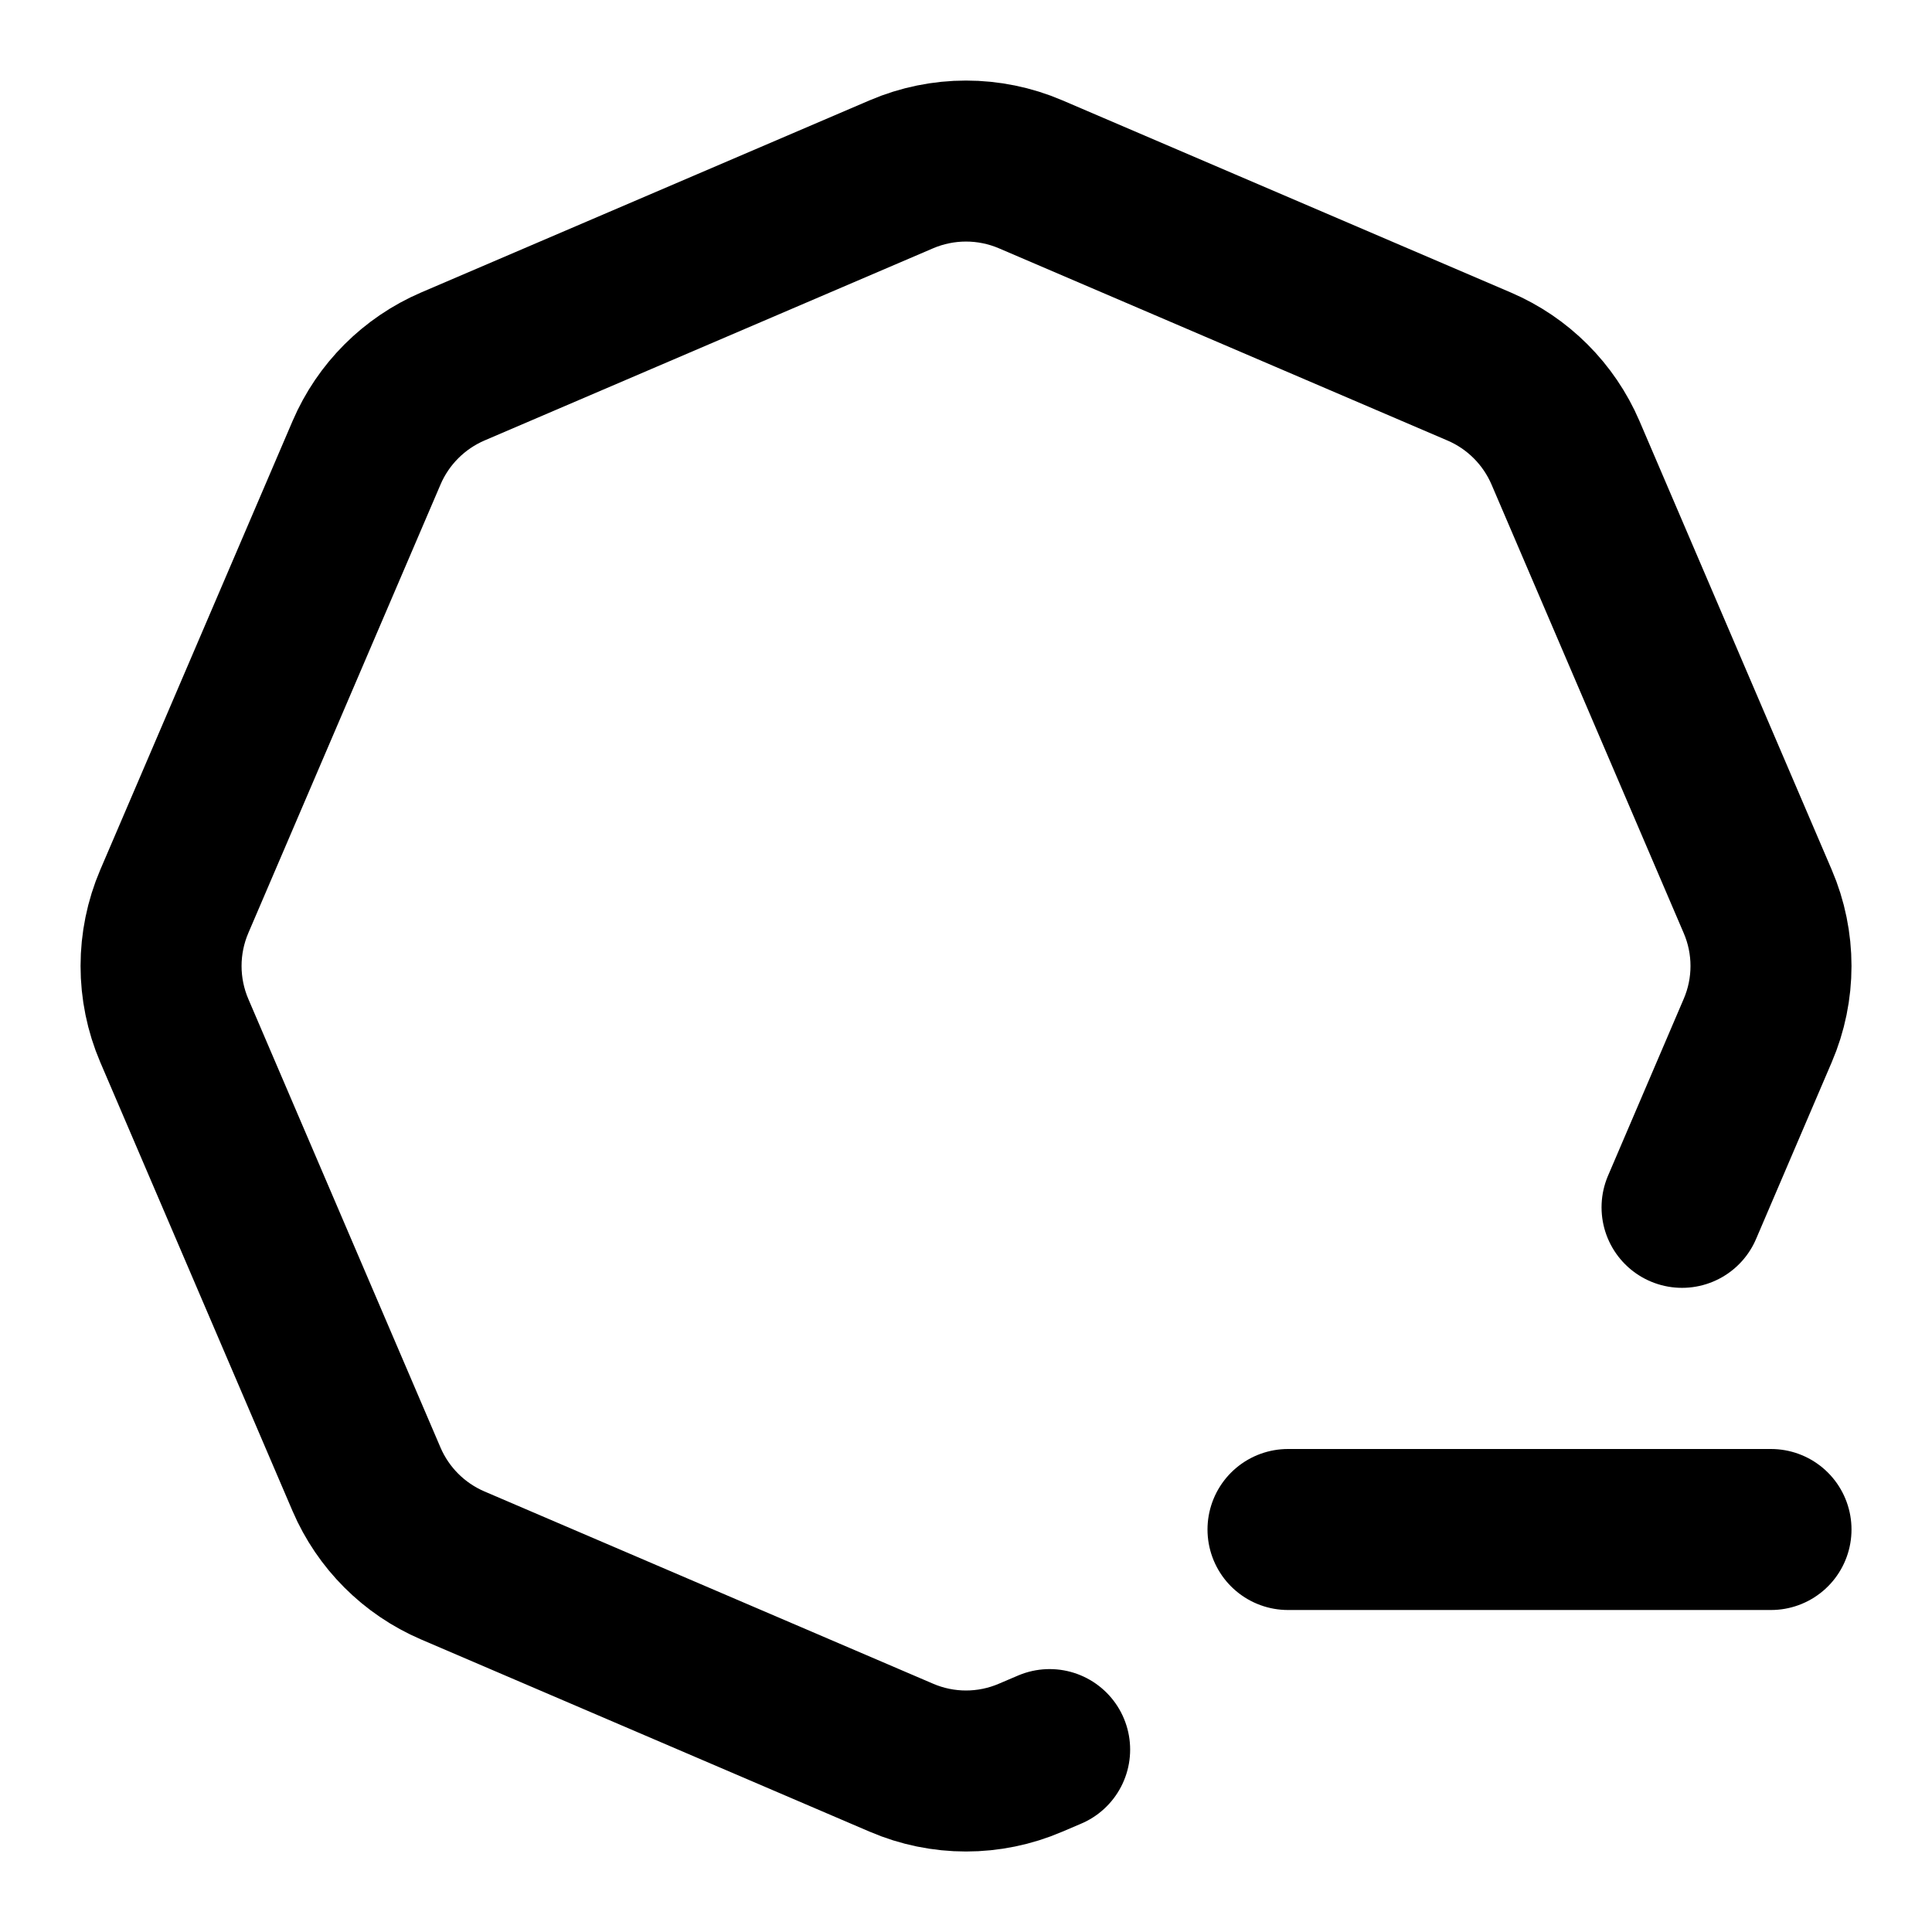
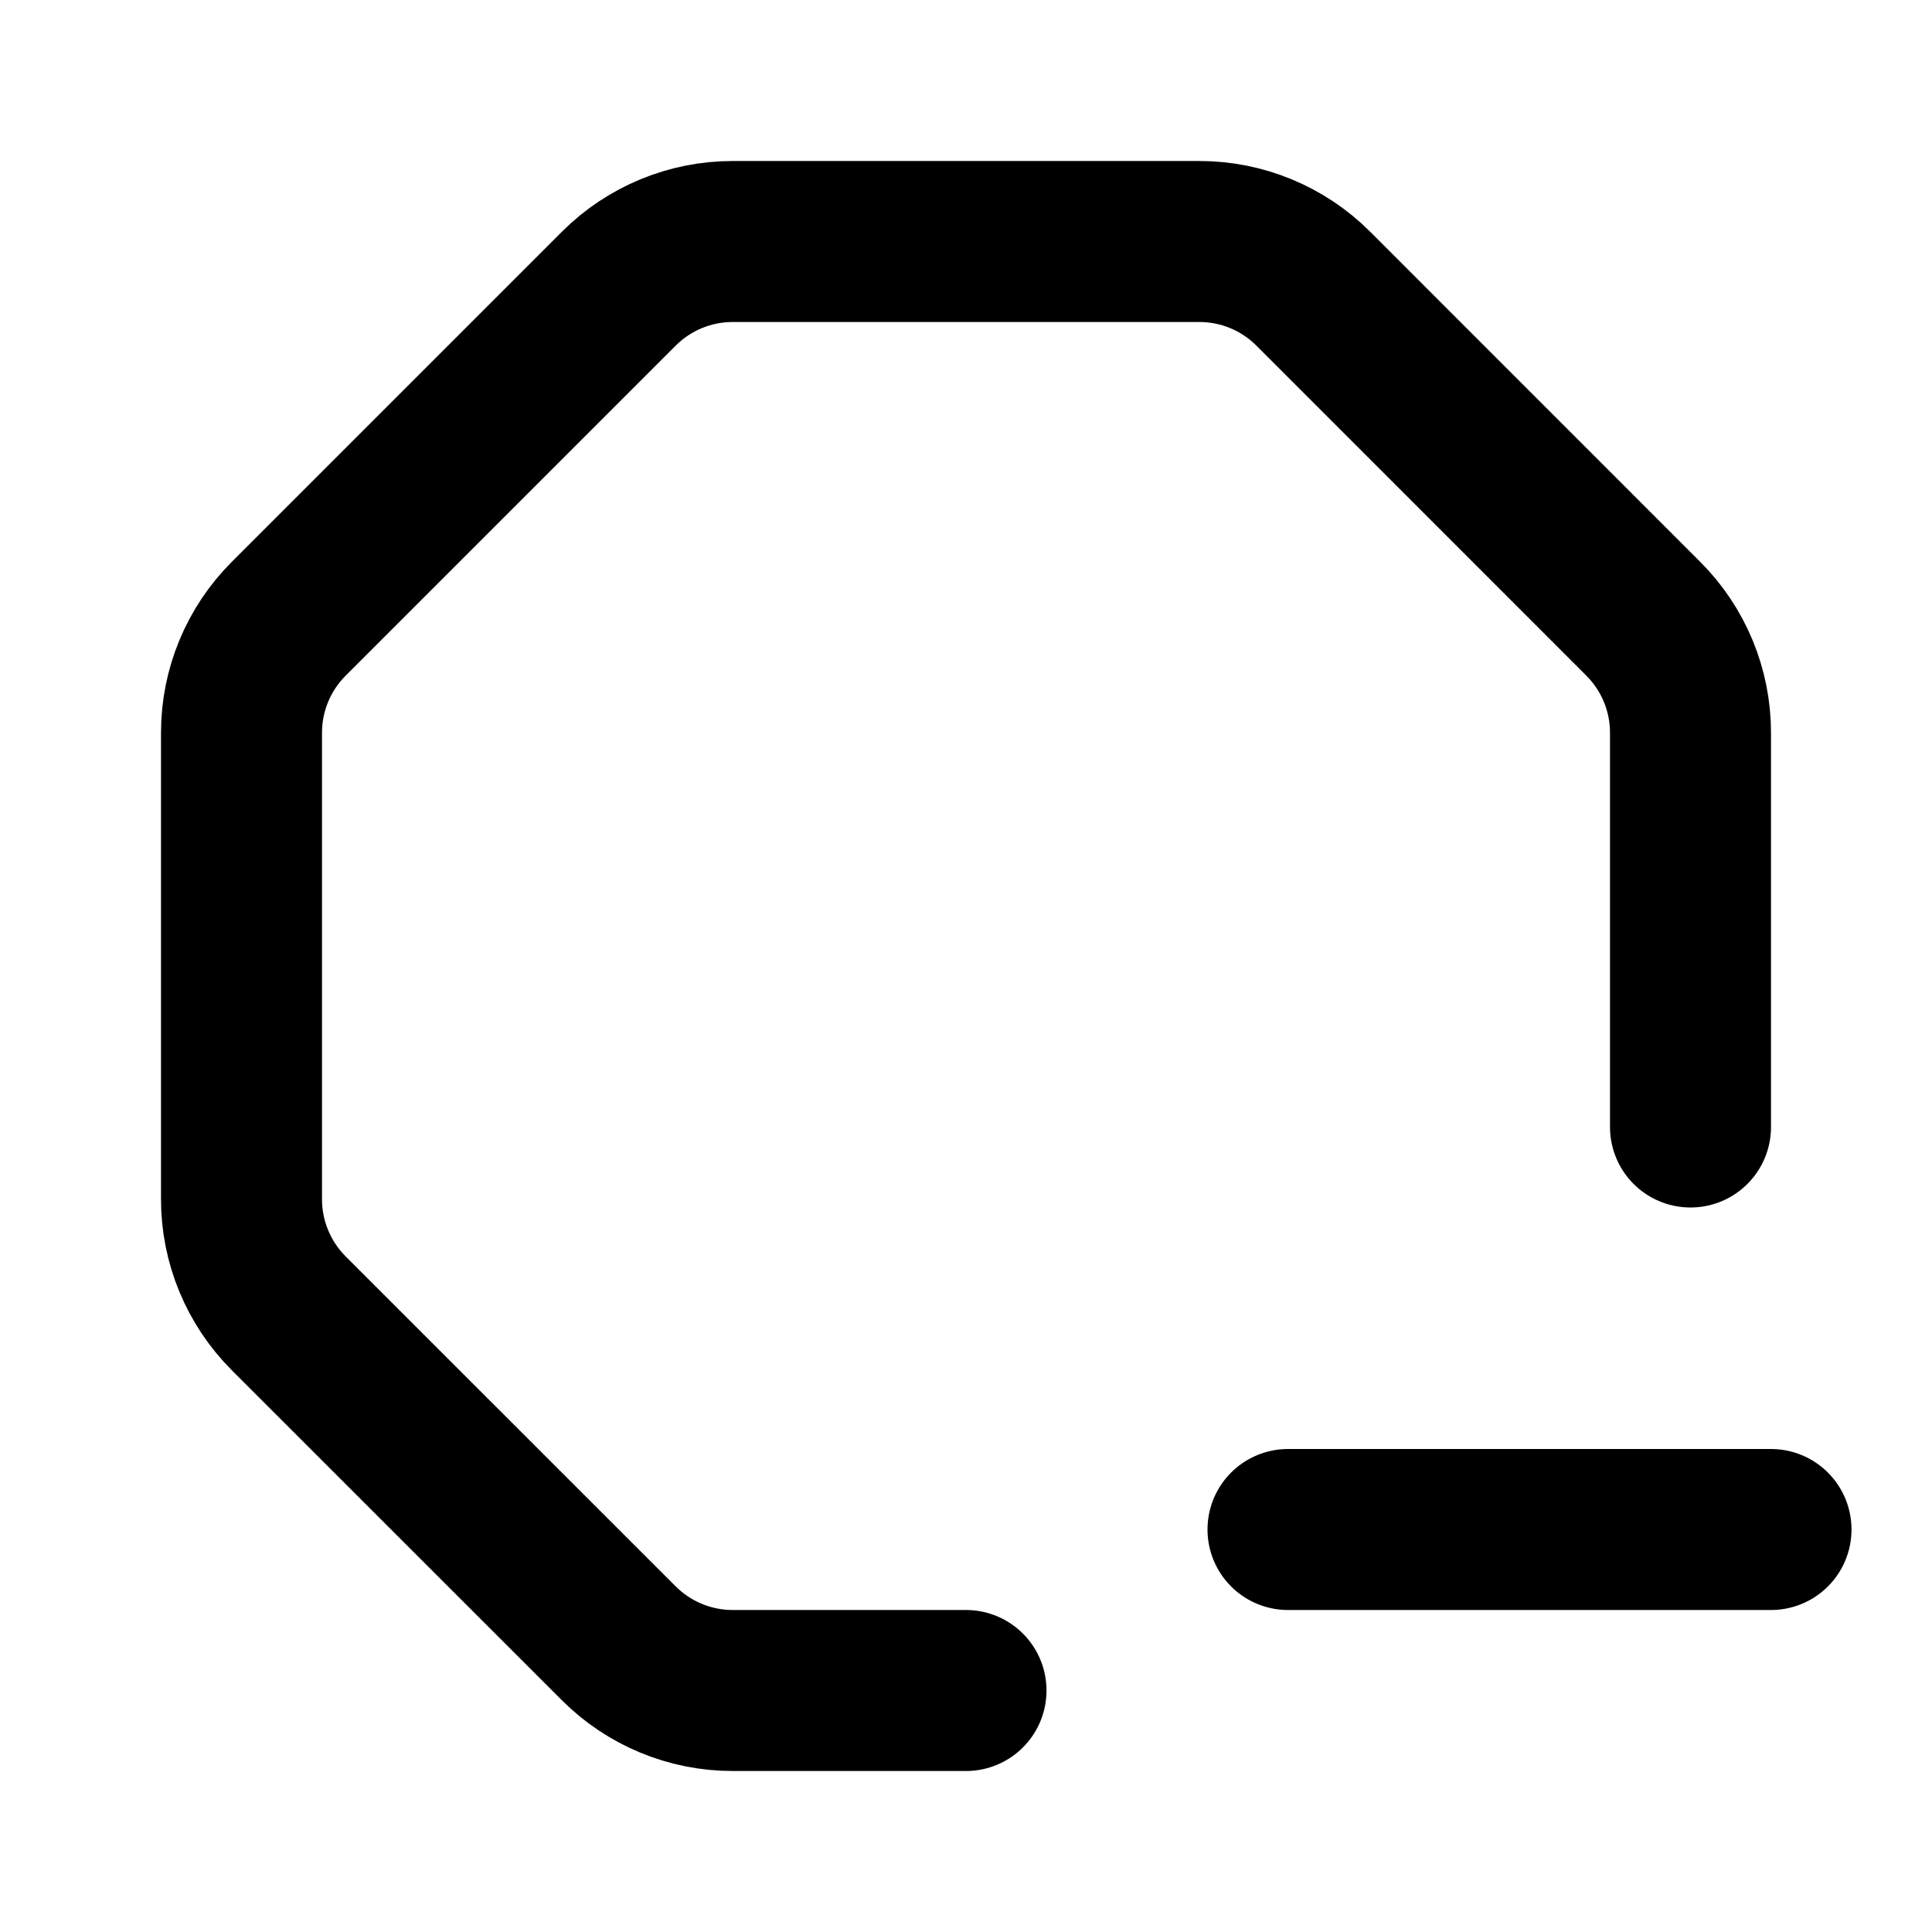
<svg xmlns="http://www.w3.org/2000/svg" fill="none" stroke="currentColor" stroke-linecap="round" stroke-linejoin="round" stroke-width="2" viewBox="0 0 24 24">
  <path stroke="none" d="M0 0h24v24H0z" />
-   <path d="m13.039 21.734-.237.101c-.512.22-1.092.22-1.604 0l-5.575-2.389a2.04 2.04 0 0 1-1.07-1.07l-2.388-5.574a2.04 2.04 0 0 1 0-1.604l2.389-5.575c.206-.48.589-.863 1.07-1.07l5.574-2.388a2.04 2.04 0 0 1 1.604 0l5.575 2.389c.48.206.863.589 1.07 1.07l2.388 5.574c.22.512.22 1.092 0 1.604l-.94 2.196M16 19h6" />
+   <path d="M21 14V9.101a2 2 0 0 0-.586-1.414l-4.1-4.101A2 2 0 0 0 14.899 3H9.101a2 2 0 0 0-1.414.586L3.586 7.687A2 2 0 0 0 3 9.101v5.798c0 .53.211 1.039.586 1.415l4.101 4.1A2 2 0 0 0 9.101 21H12M16 19h6" />
</svg>
